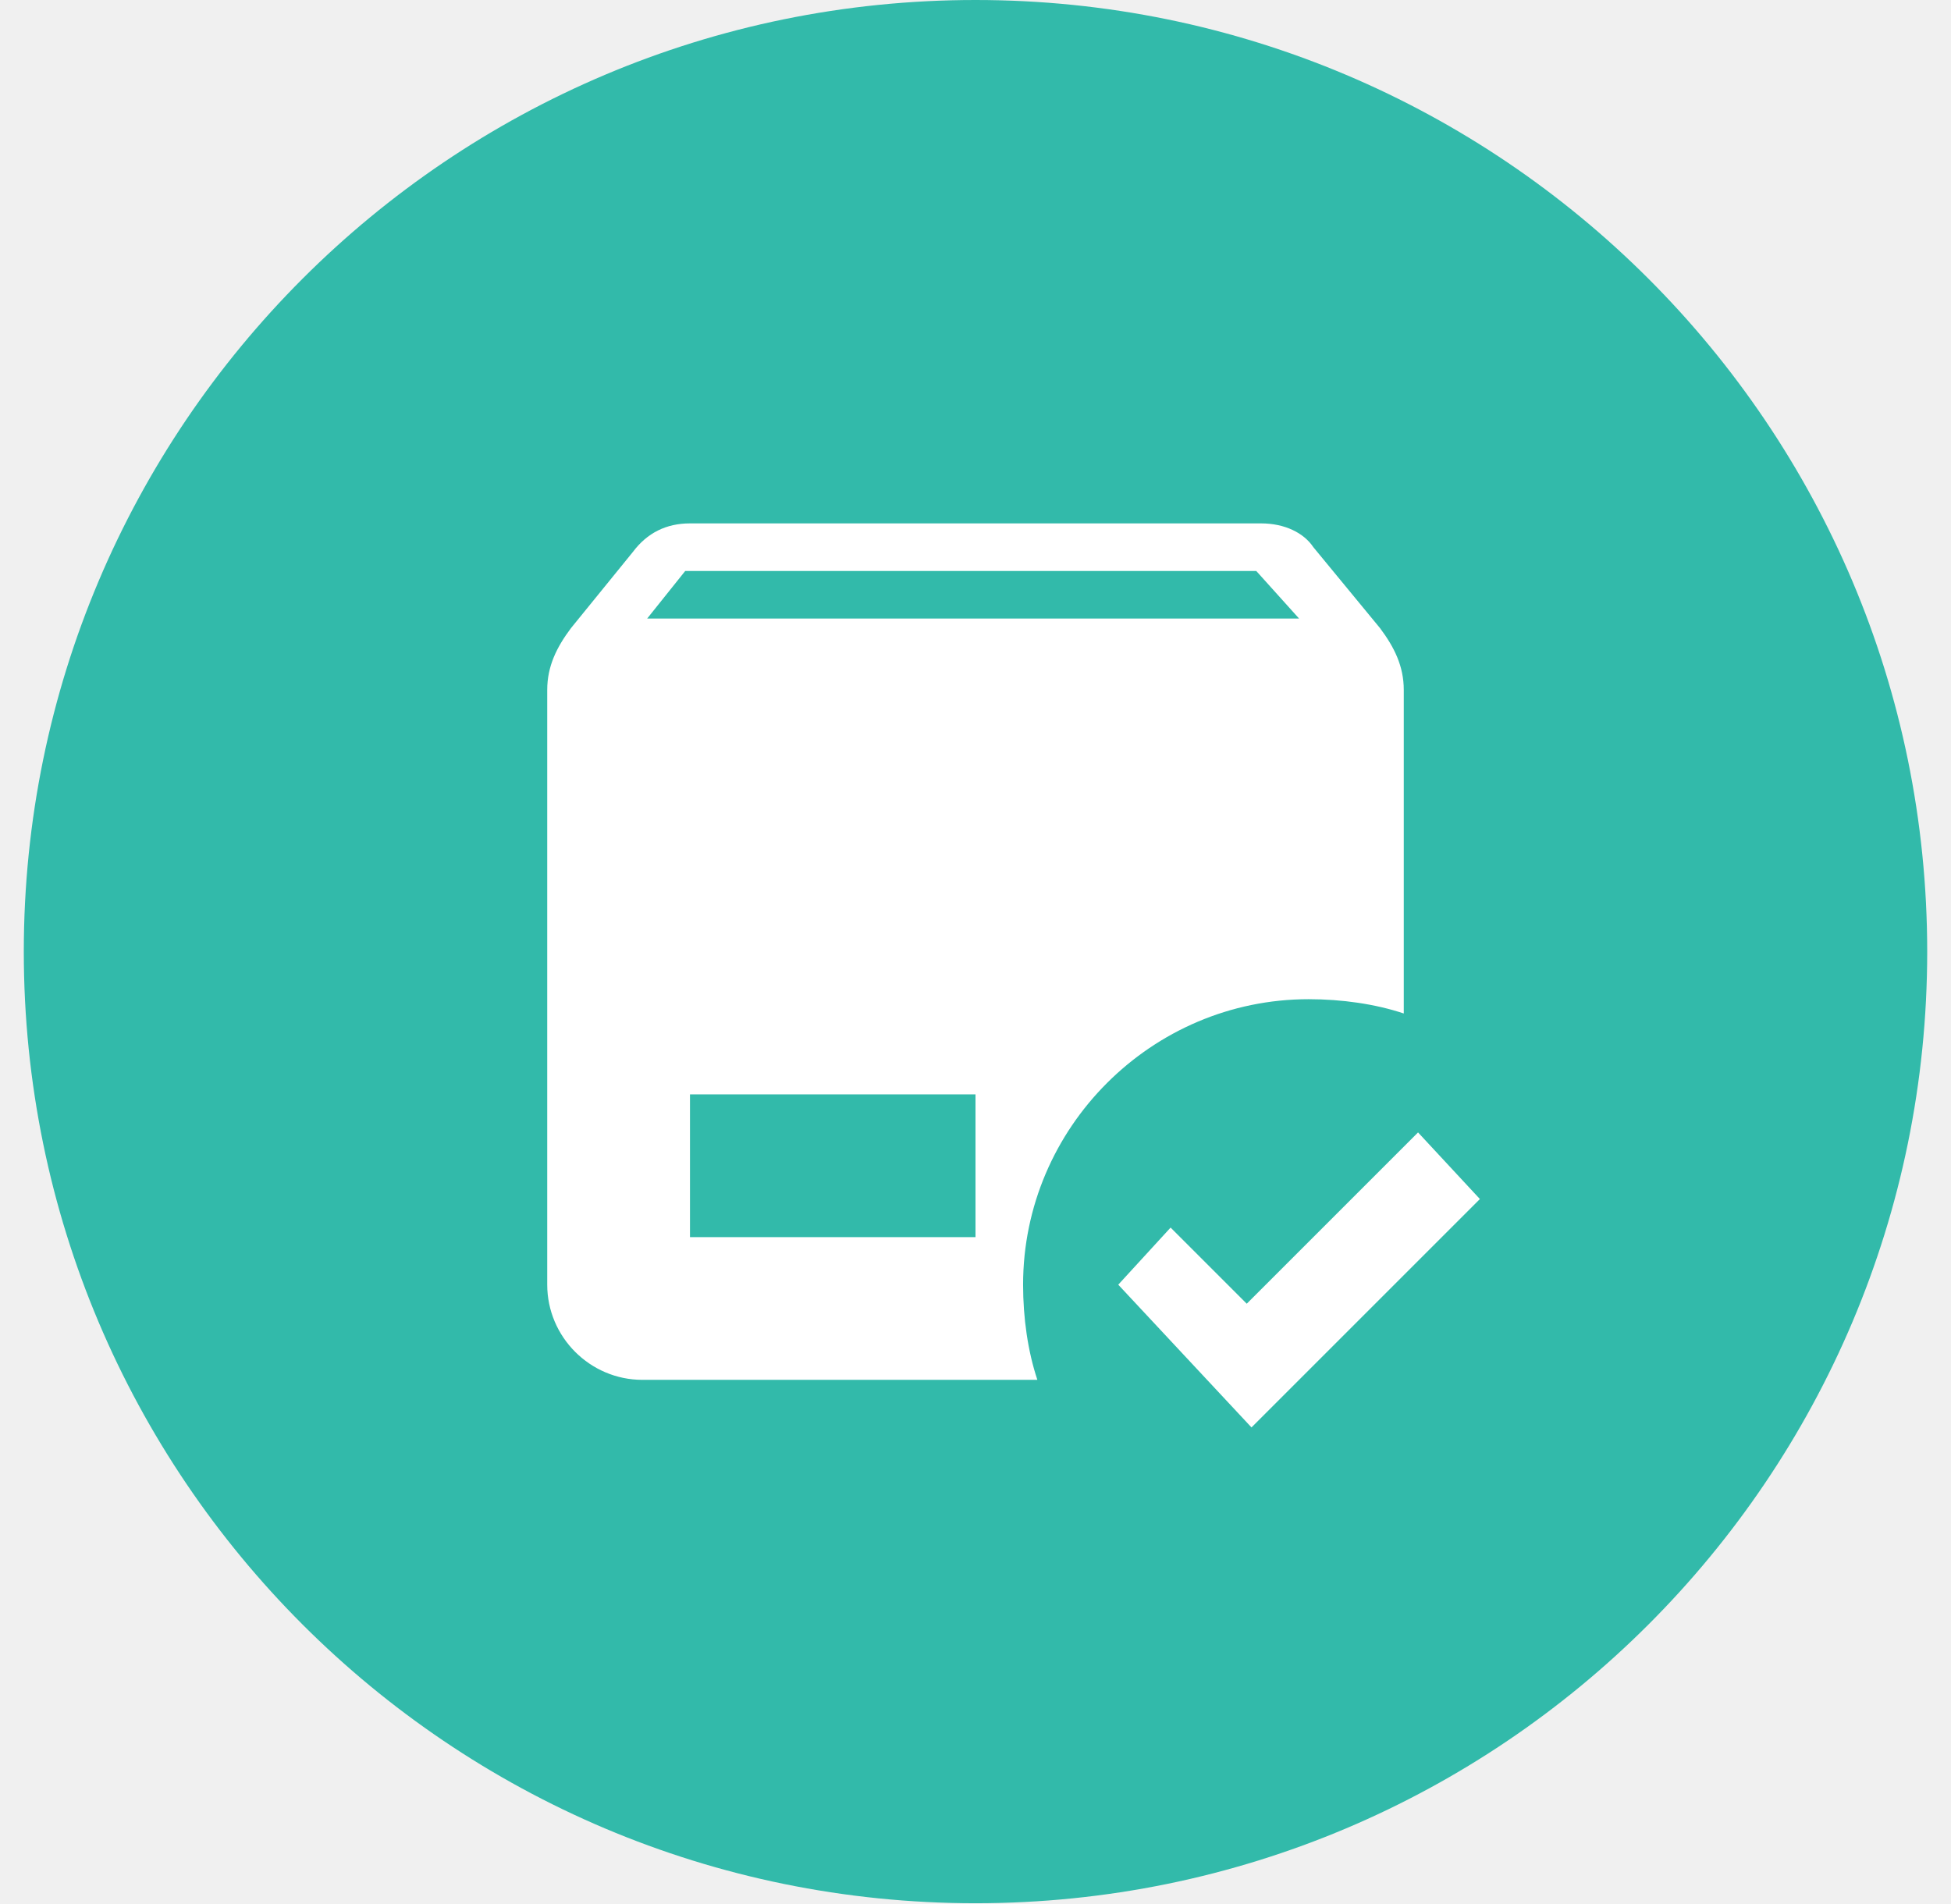
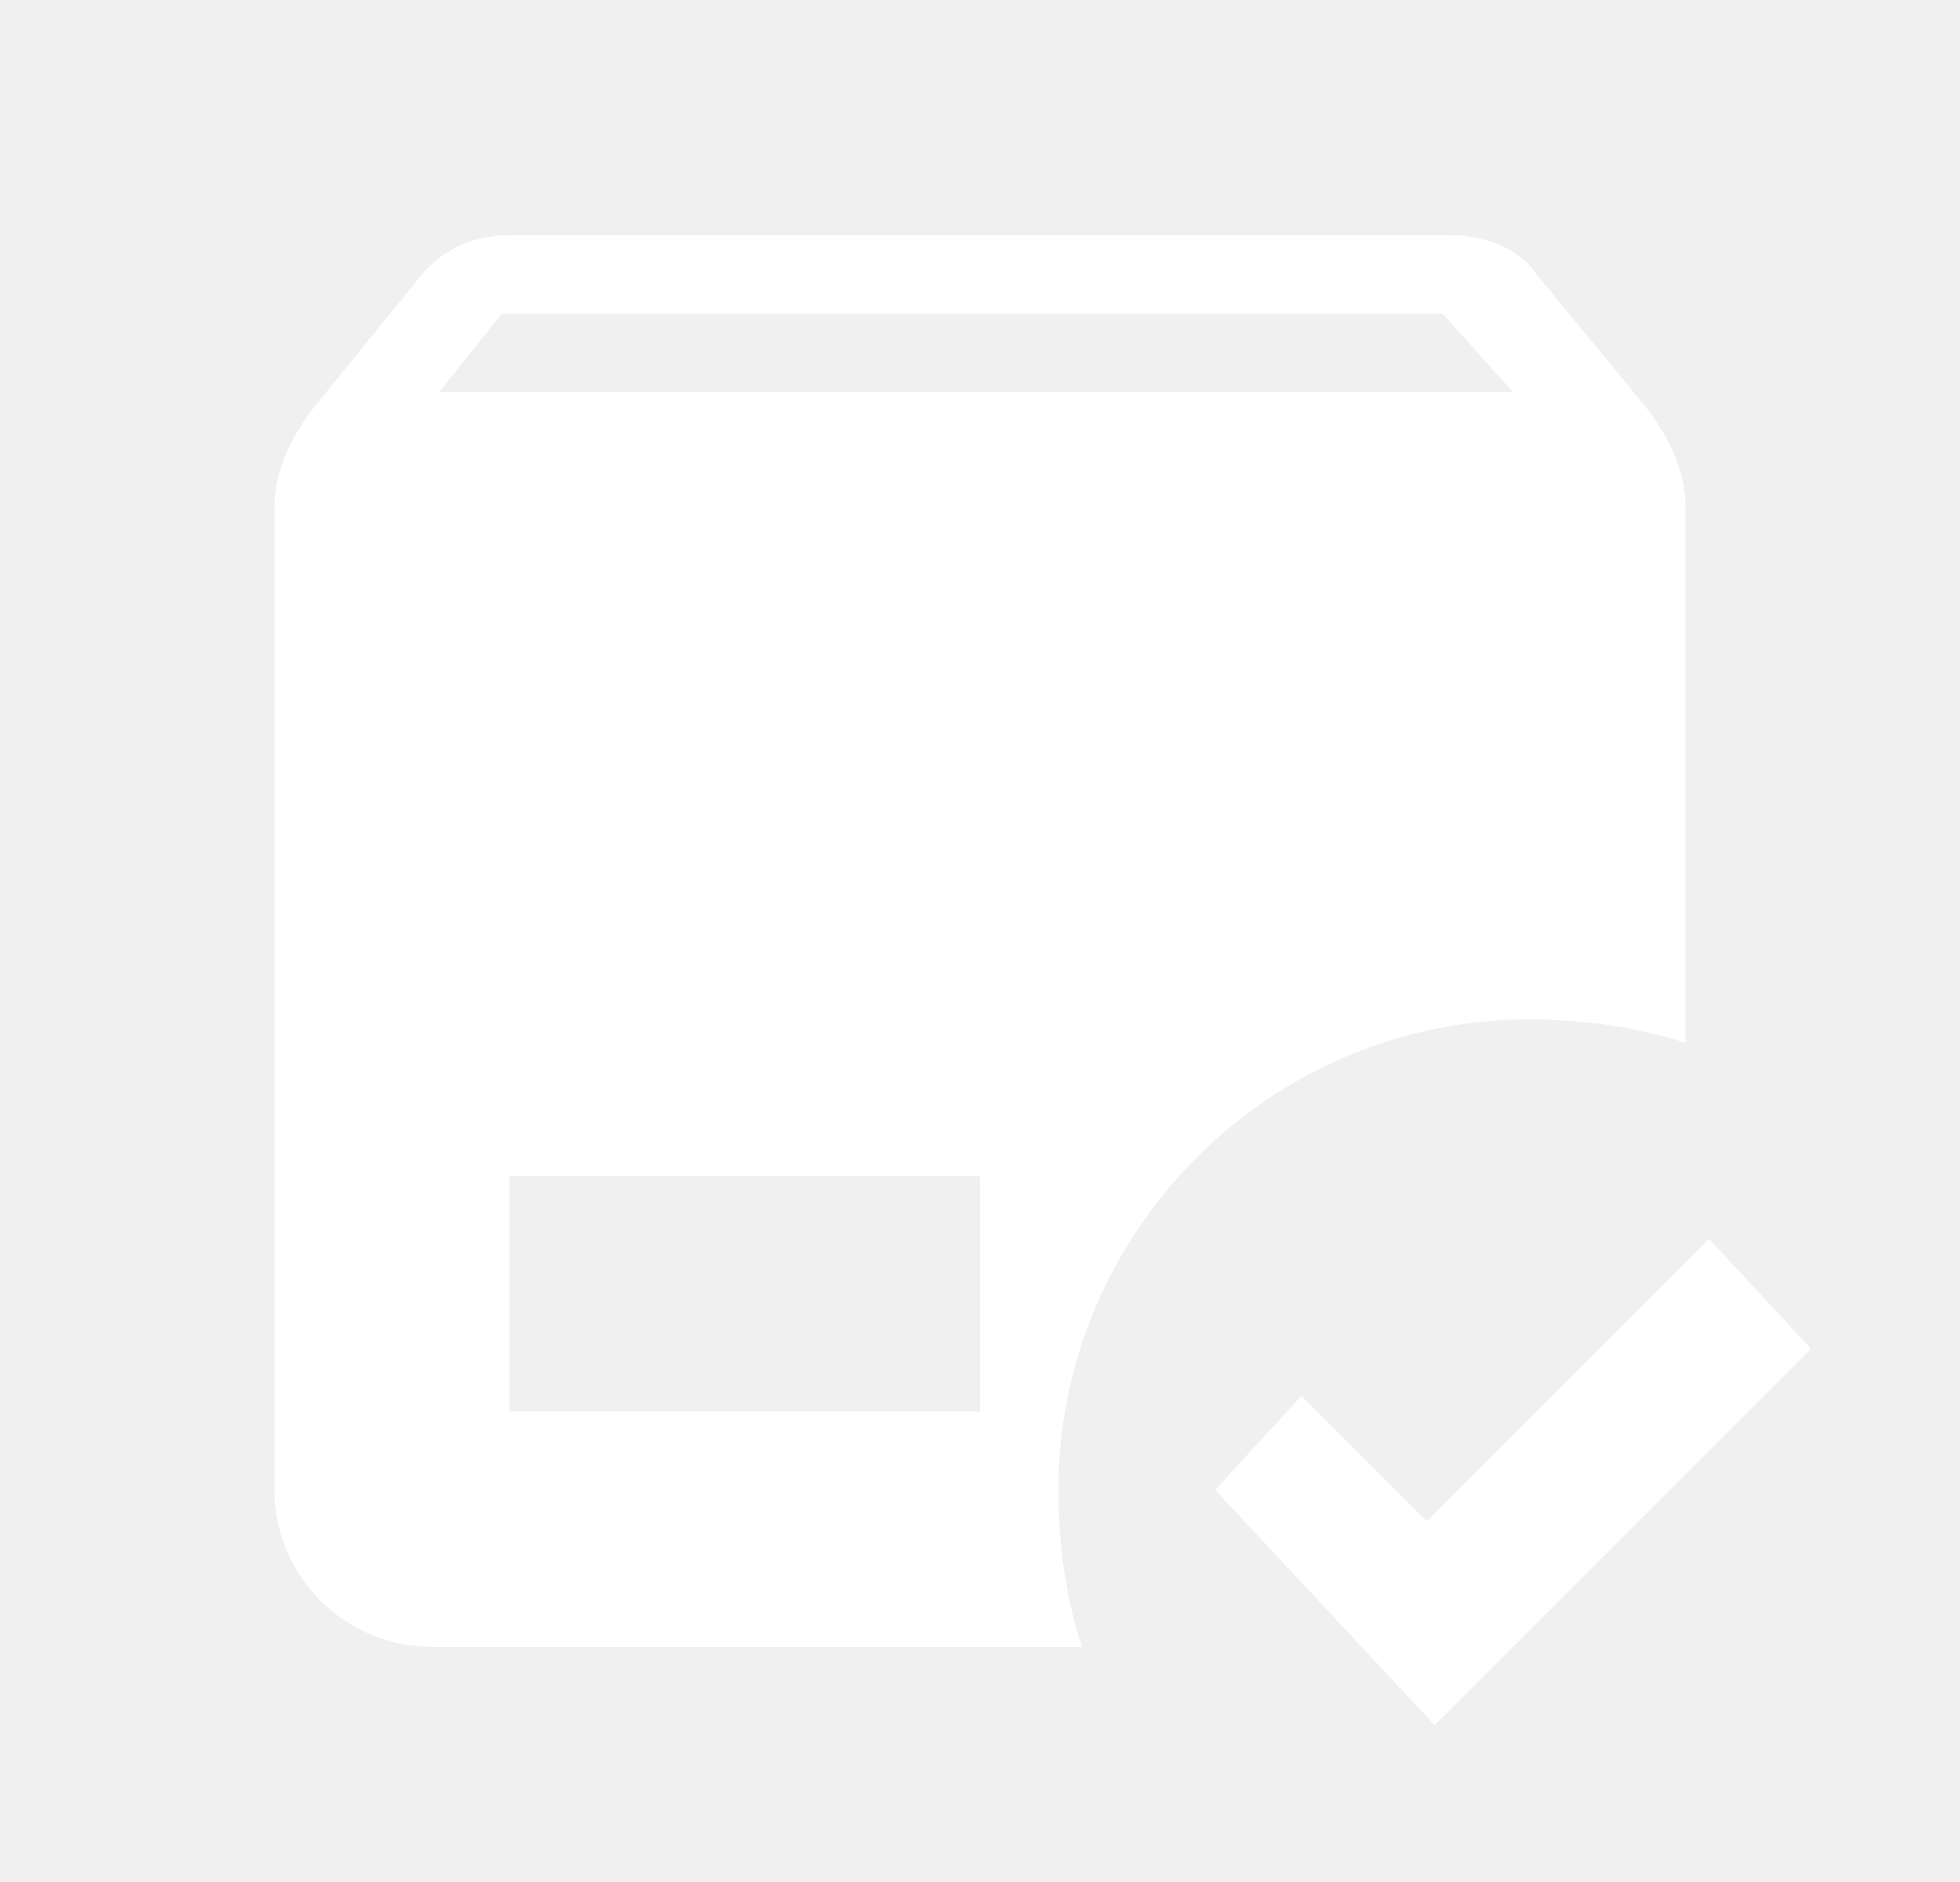
- <svg xmlns="http://www.w3.org/2000/svg" width="41" height="40" viewBox="0 0 41 40" fill="none">
-   <circle cx="20.5" cy="20" r="20" fill="#32BAAA" />
-   <path d="M14.5 11C14 11 13.6 11.2 13.3 11.6L12 13.2C11.7 13.6 11.5 14 11.5 14.5V27C11.5 28.1 12.4 29 13.5 29H21.8C21.6 28.4 21.5 27.7 21.5 27C21.5 23.7 24.2 21 27.5 21C28.2 21 28.9 21.1 29.5 21.3V14.5C29.5 14 29.3 13.6 29 13.2L27.6 11.5C27.4 11.2 27 11 26.5 11H14.5ZM14.4 12H26.4L27.3 13H13.6L14.4 12ZM14.5 23H20.5V26H14.5V23ZM29.8 23.8L26.2 27.4L24.6 25.8L23.5 27L26.3 30L31.1 25.2L29.8 23.8Z" fill="white" />
+ <svg xmlns="http://www.w3.org/2000/svg" width="25" height="24" viewBox="0 0 25 24" fill="none">
+   <path d="M6.5 3C6 3 5.6 3.2 5.3 3.6L4 5.2C3.7 5.6 3.5 6 3.5 6.5V19C3.5 20.1 4.4 21 5.5 21H13.8C13.6 20.4 13.5 19.7 13.5 19C13.5 15.7 16.2 13 19.5 13C20.2 13 20.9 13.1 21.5 13.3V6.5C21.5 6 21.3 5.6 21 5.2L19.6 3.5C19.4 3.2 19 3 18.5 3H6.5ZM6.4 4H18.4L19.3 5H5.6L6.4 4ZM6.5 15H12.5V18H6.5V15ZM21.8 15.8L18.2 19.4L16.6 17.8L15.5 19L18.3 22L23.1 17.2L21.8 15.8Z" fill="white" />
</svg>
